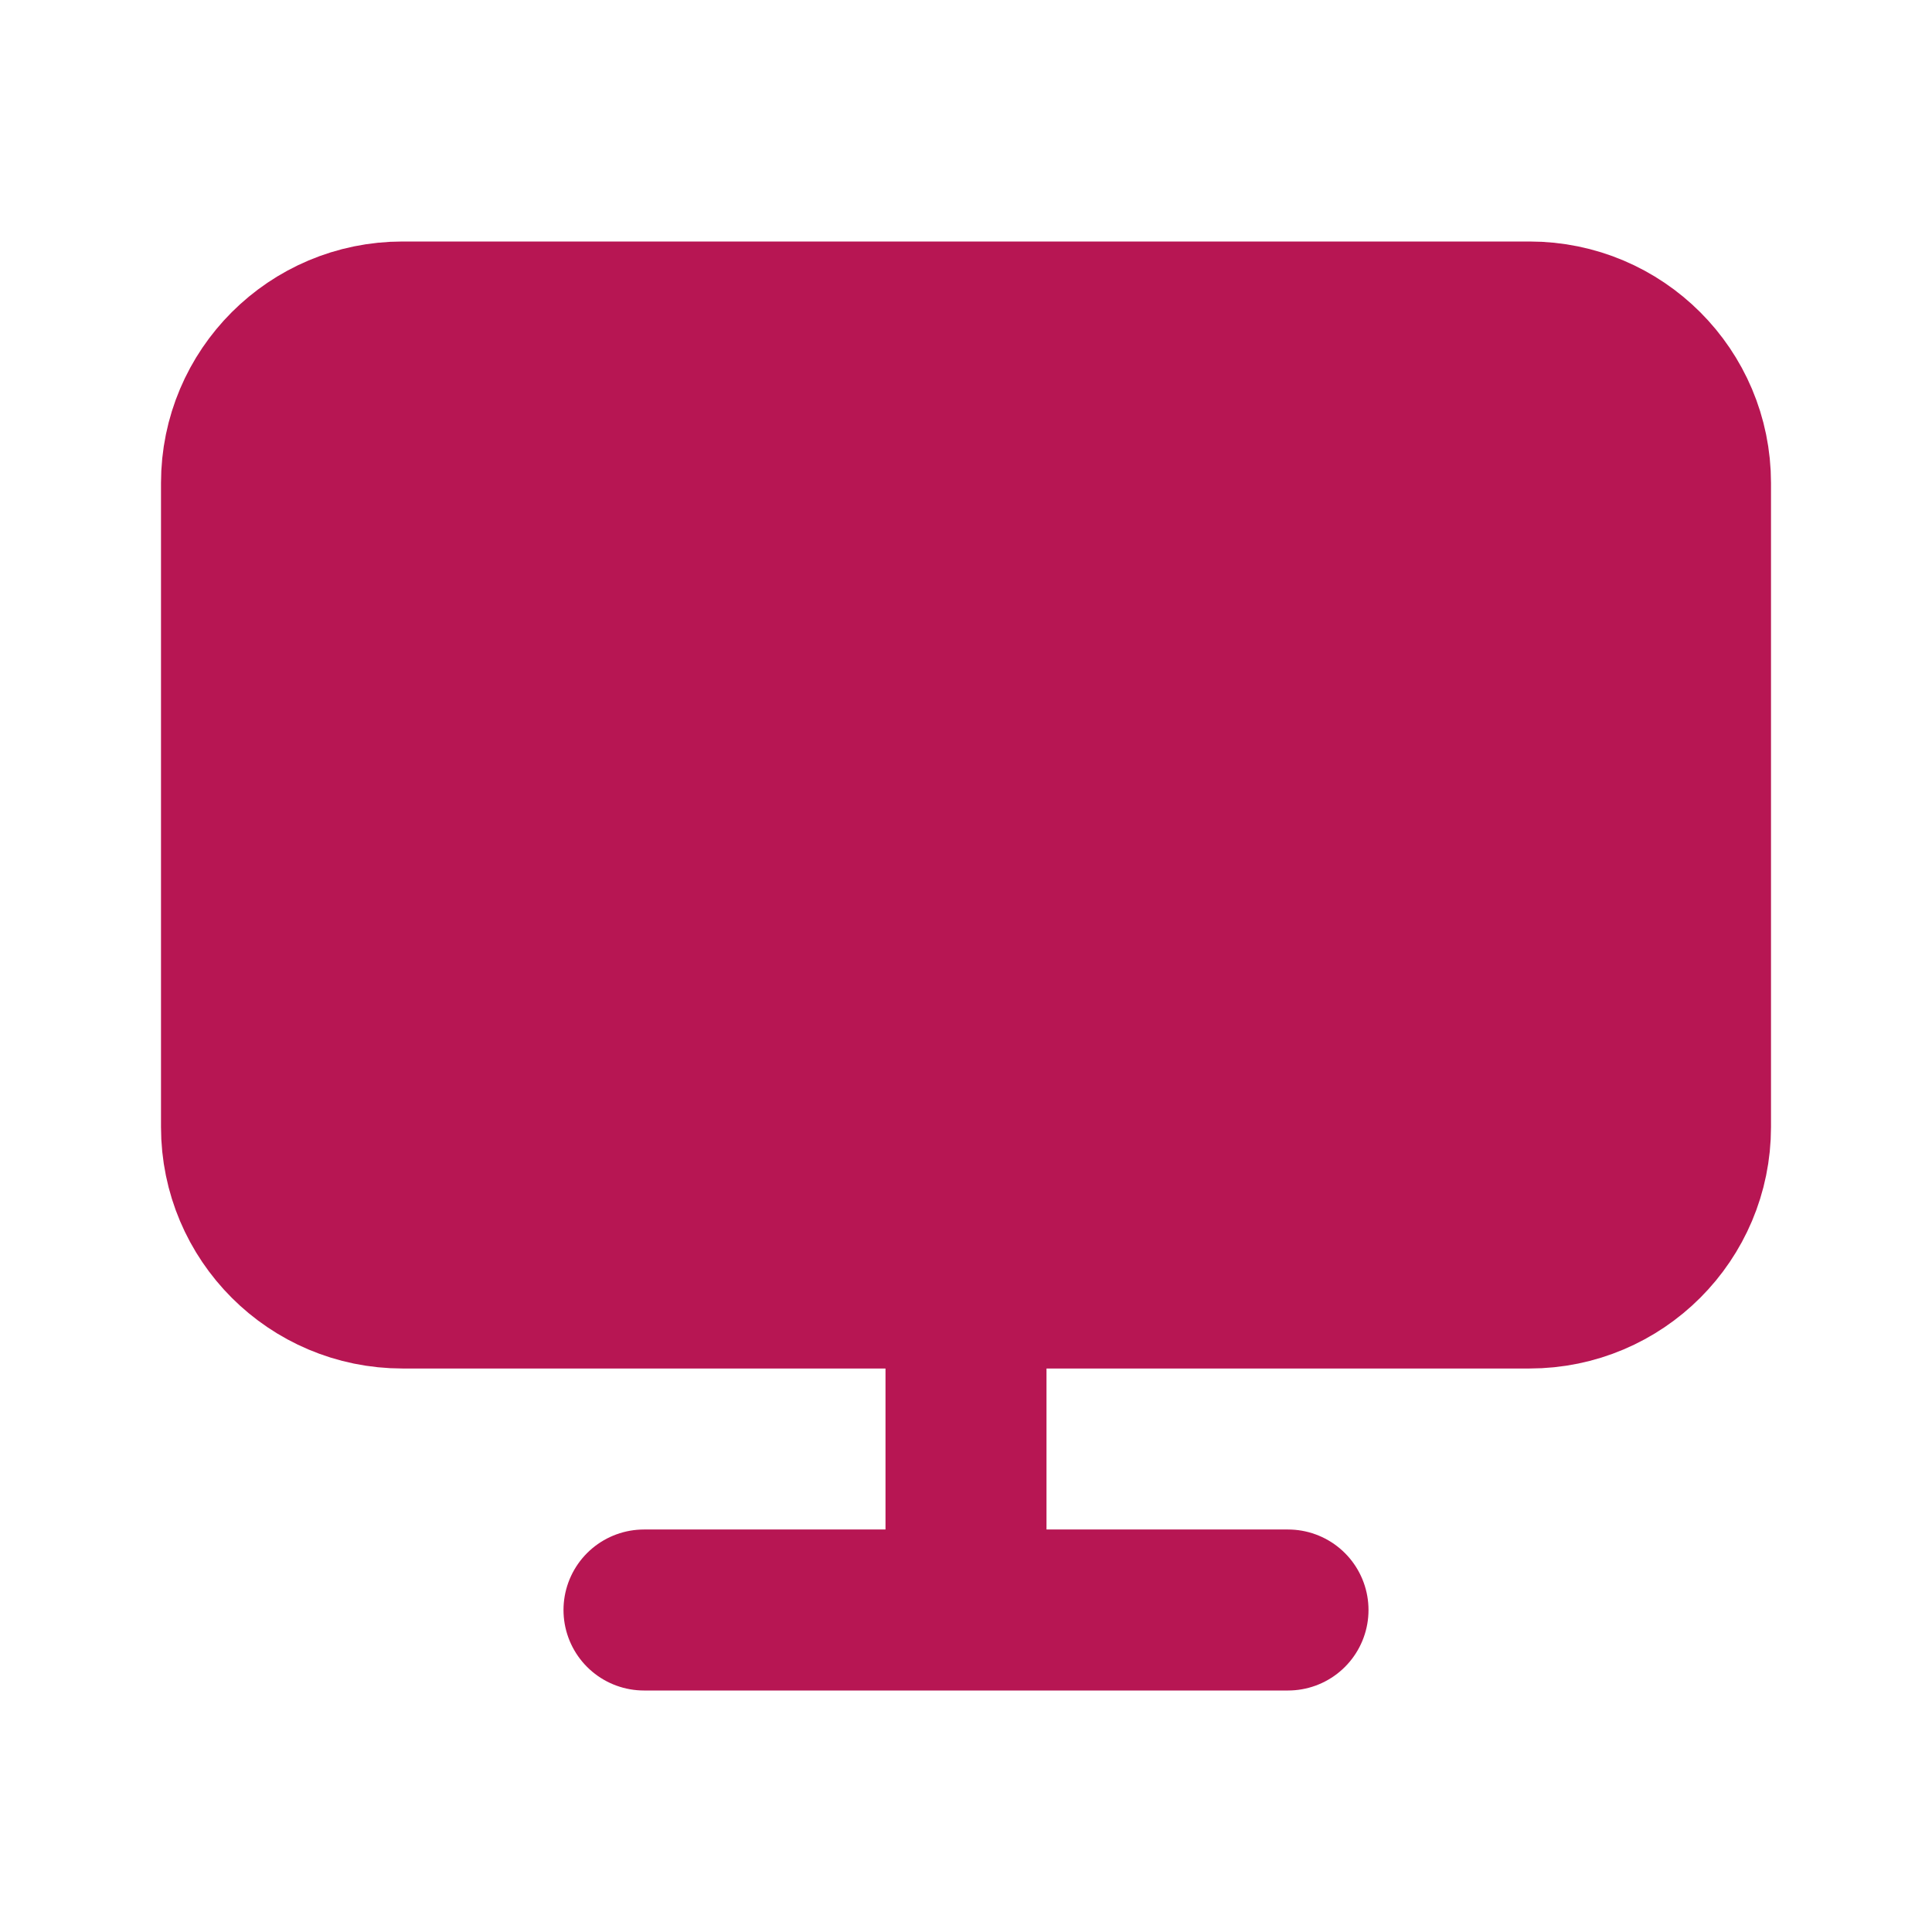
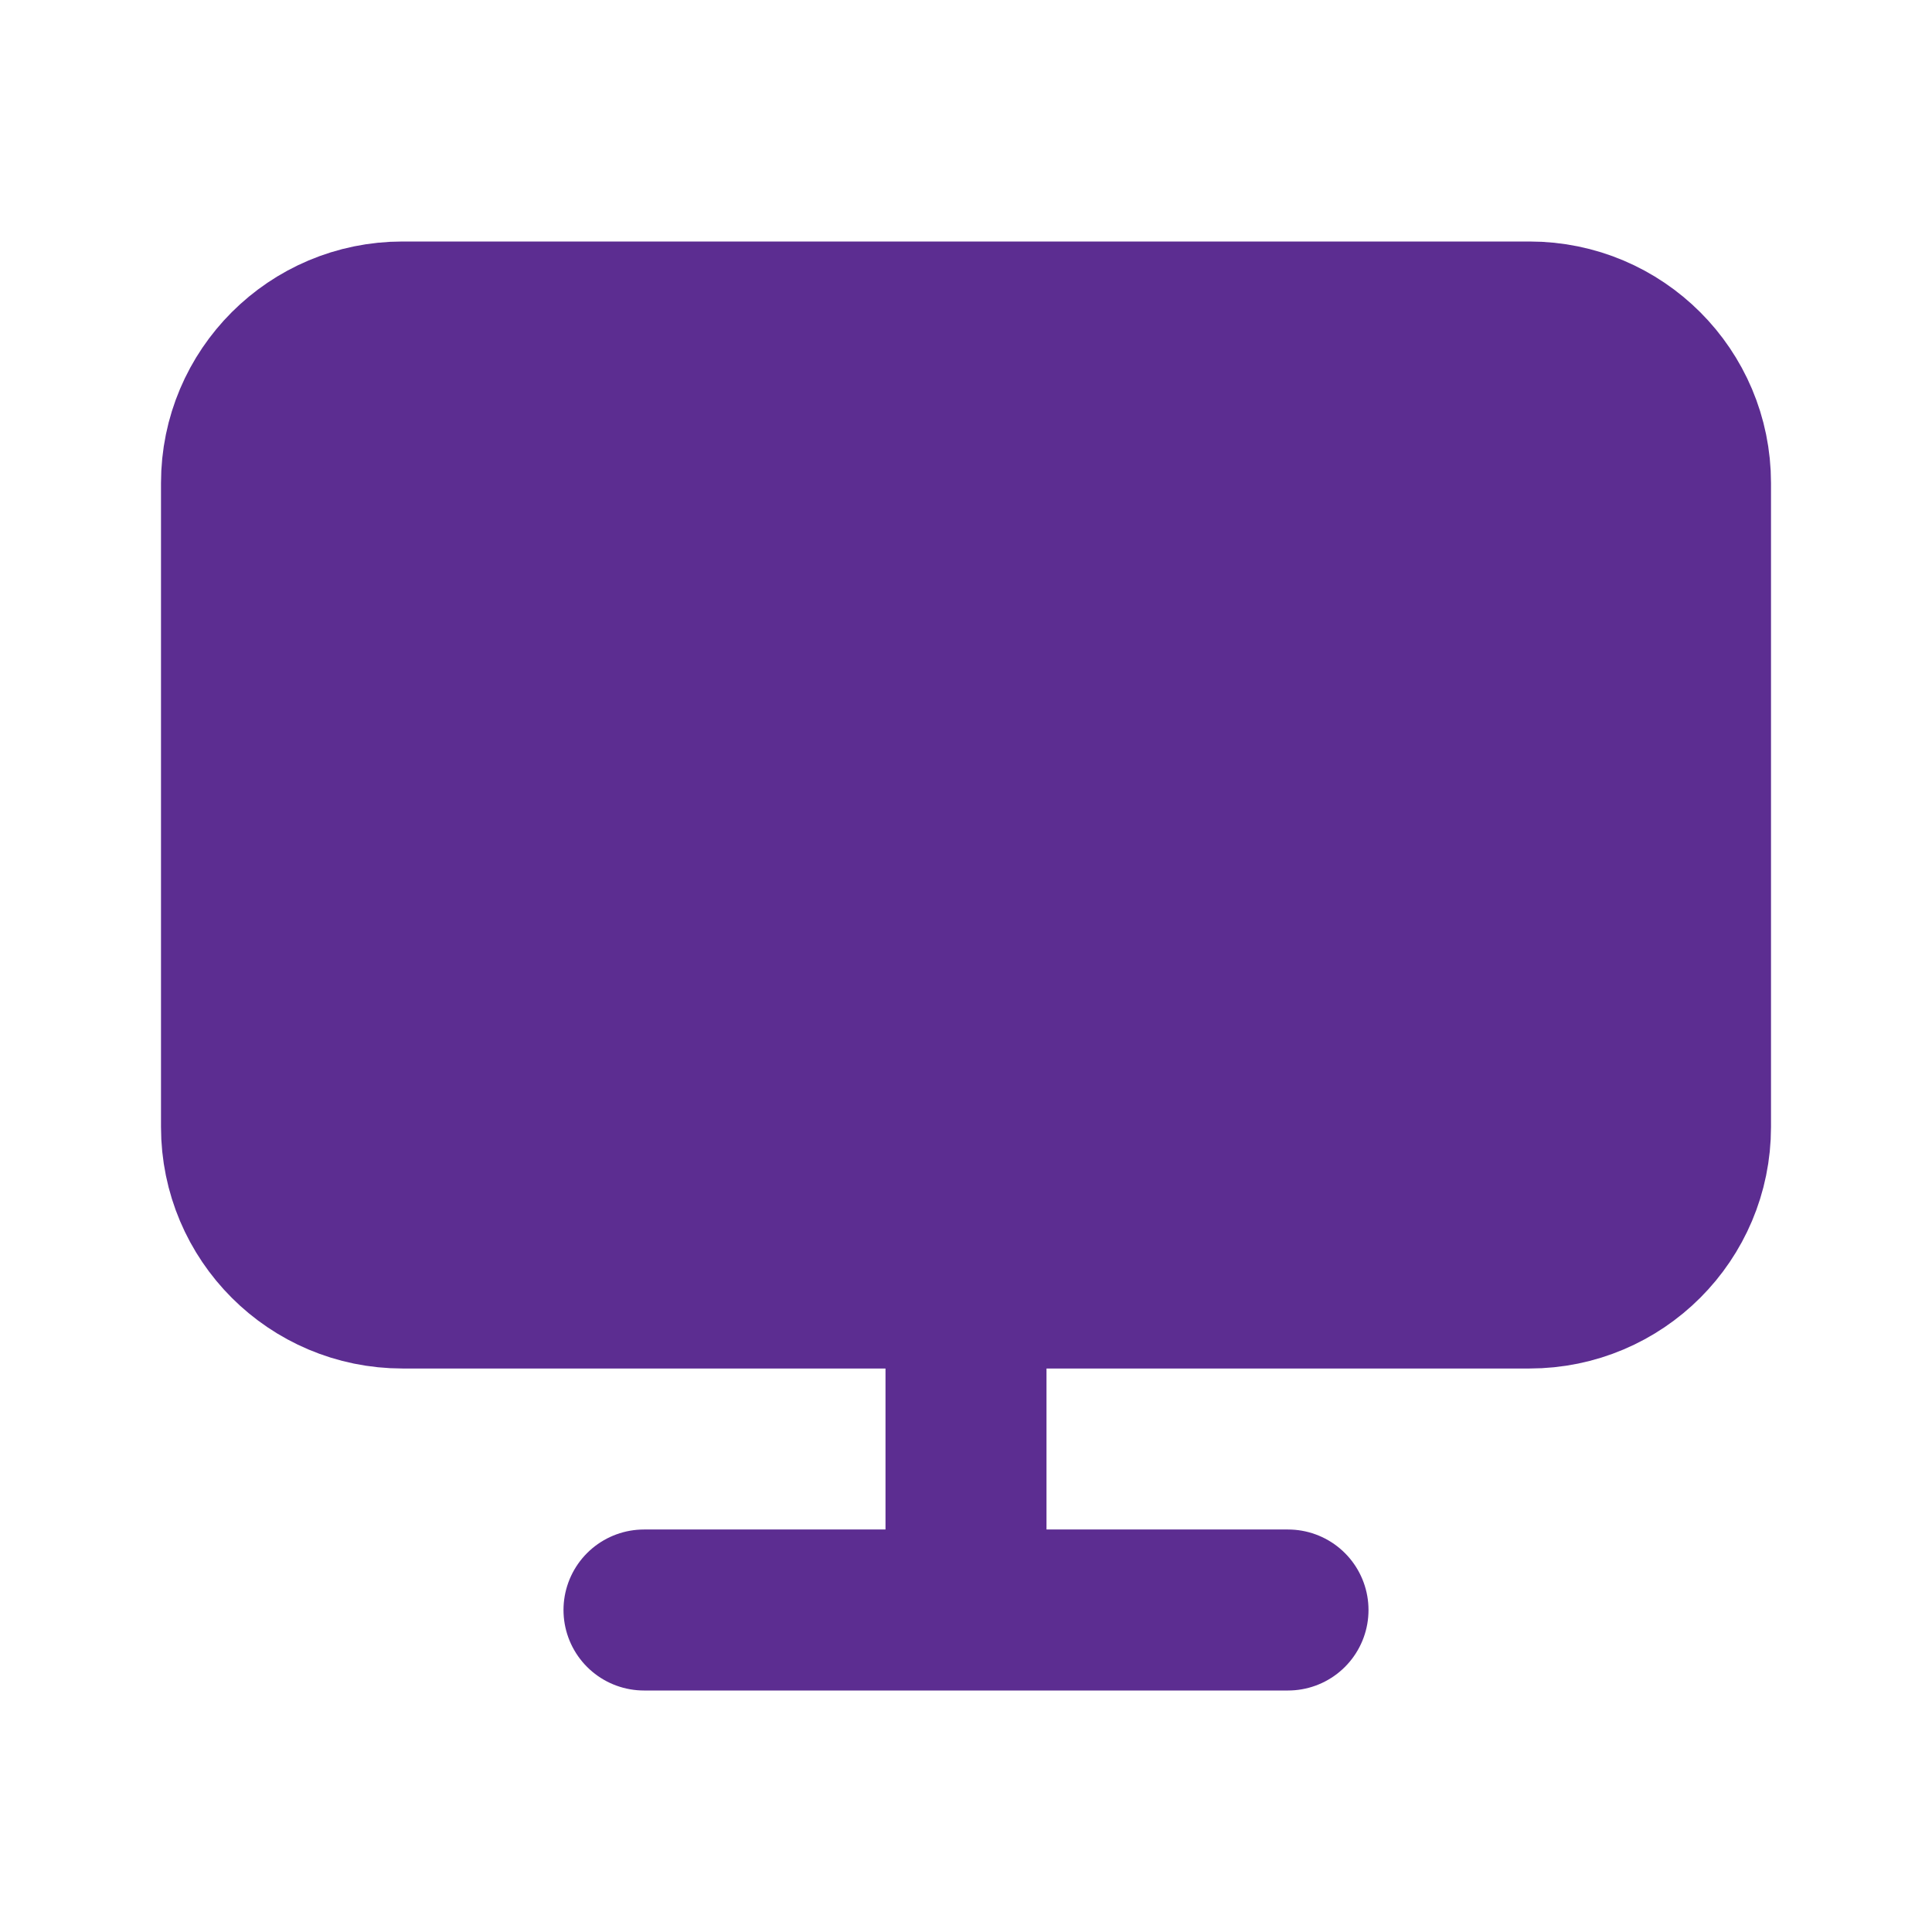
<svg xmlns="http://www.w3.org/2000/svg" width="128" height="128" viewBox="0 0 24 24">
  <g fill="none">
-     <path fill="#b71653" d="M19 4H5a2 2 0 0 0-2 2v8a2 2 0 0 0 2 2h14a2 2 0 0 0 2-2V6a2 2 0 0 0-2-2" />
-     <path stroke="#b71653" stroke-linecap="round" stroke-linejoin="round" stroke-width="2" d="M12 16h7a2 2 0 0 0 2-2V6a2 2 0 0 0-2-2H5a2 2 0 0 0-2 2v8a2 2 0 0 0 2 2zm0 0v4m0 0h4m-4 0H8" />
+     <path fill="#5c2d91" d="M19 4H5a2 2 0 0 0-2 2v8a2 2 0 0 0 2 2h14a2 2 0 0 0 2-2V6a2 2 0 0 0-2-2" />
+     <path stroke="#5c2d91" stroke-linecap="round" stroke-linejoin="round" stroke-width="2" d="M12 16h7a2 2 0 0 0 2-2V6a2 2 0 0 0-2-2H5a2 2 0 0 0-2 2v8a2 2 0 0 0 2 2zm0 0v4m0 0h4m-4 0H8" />
  </g>
</svg>
